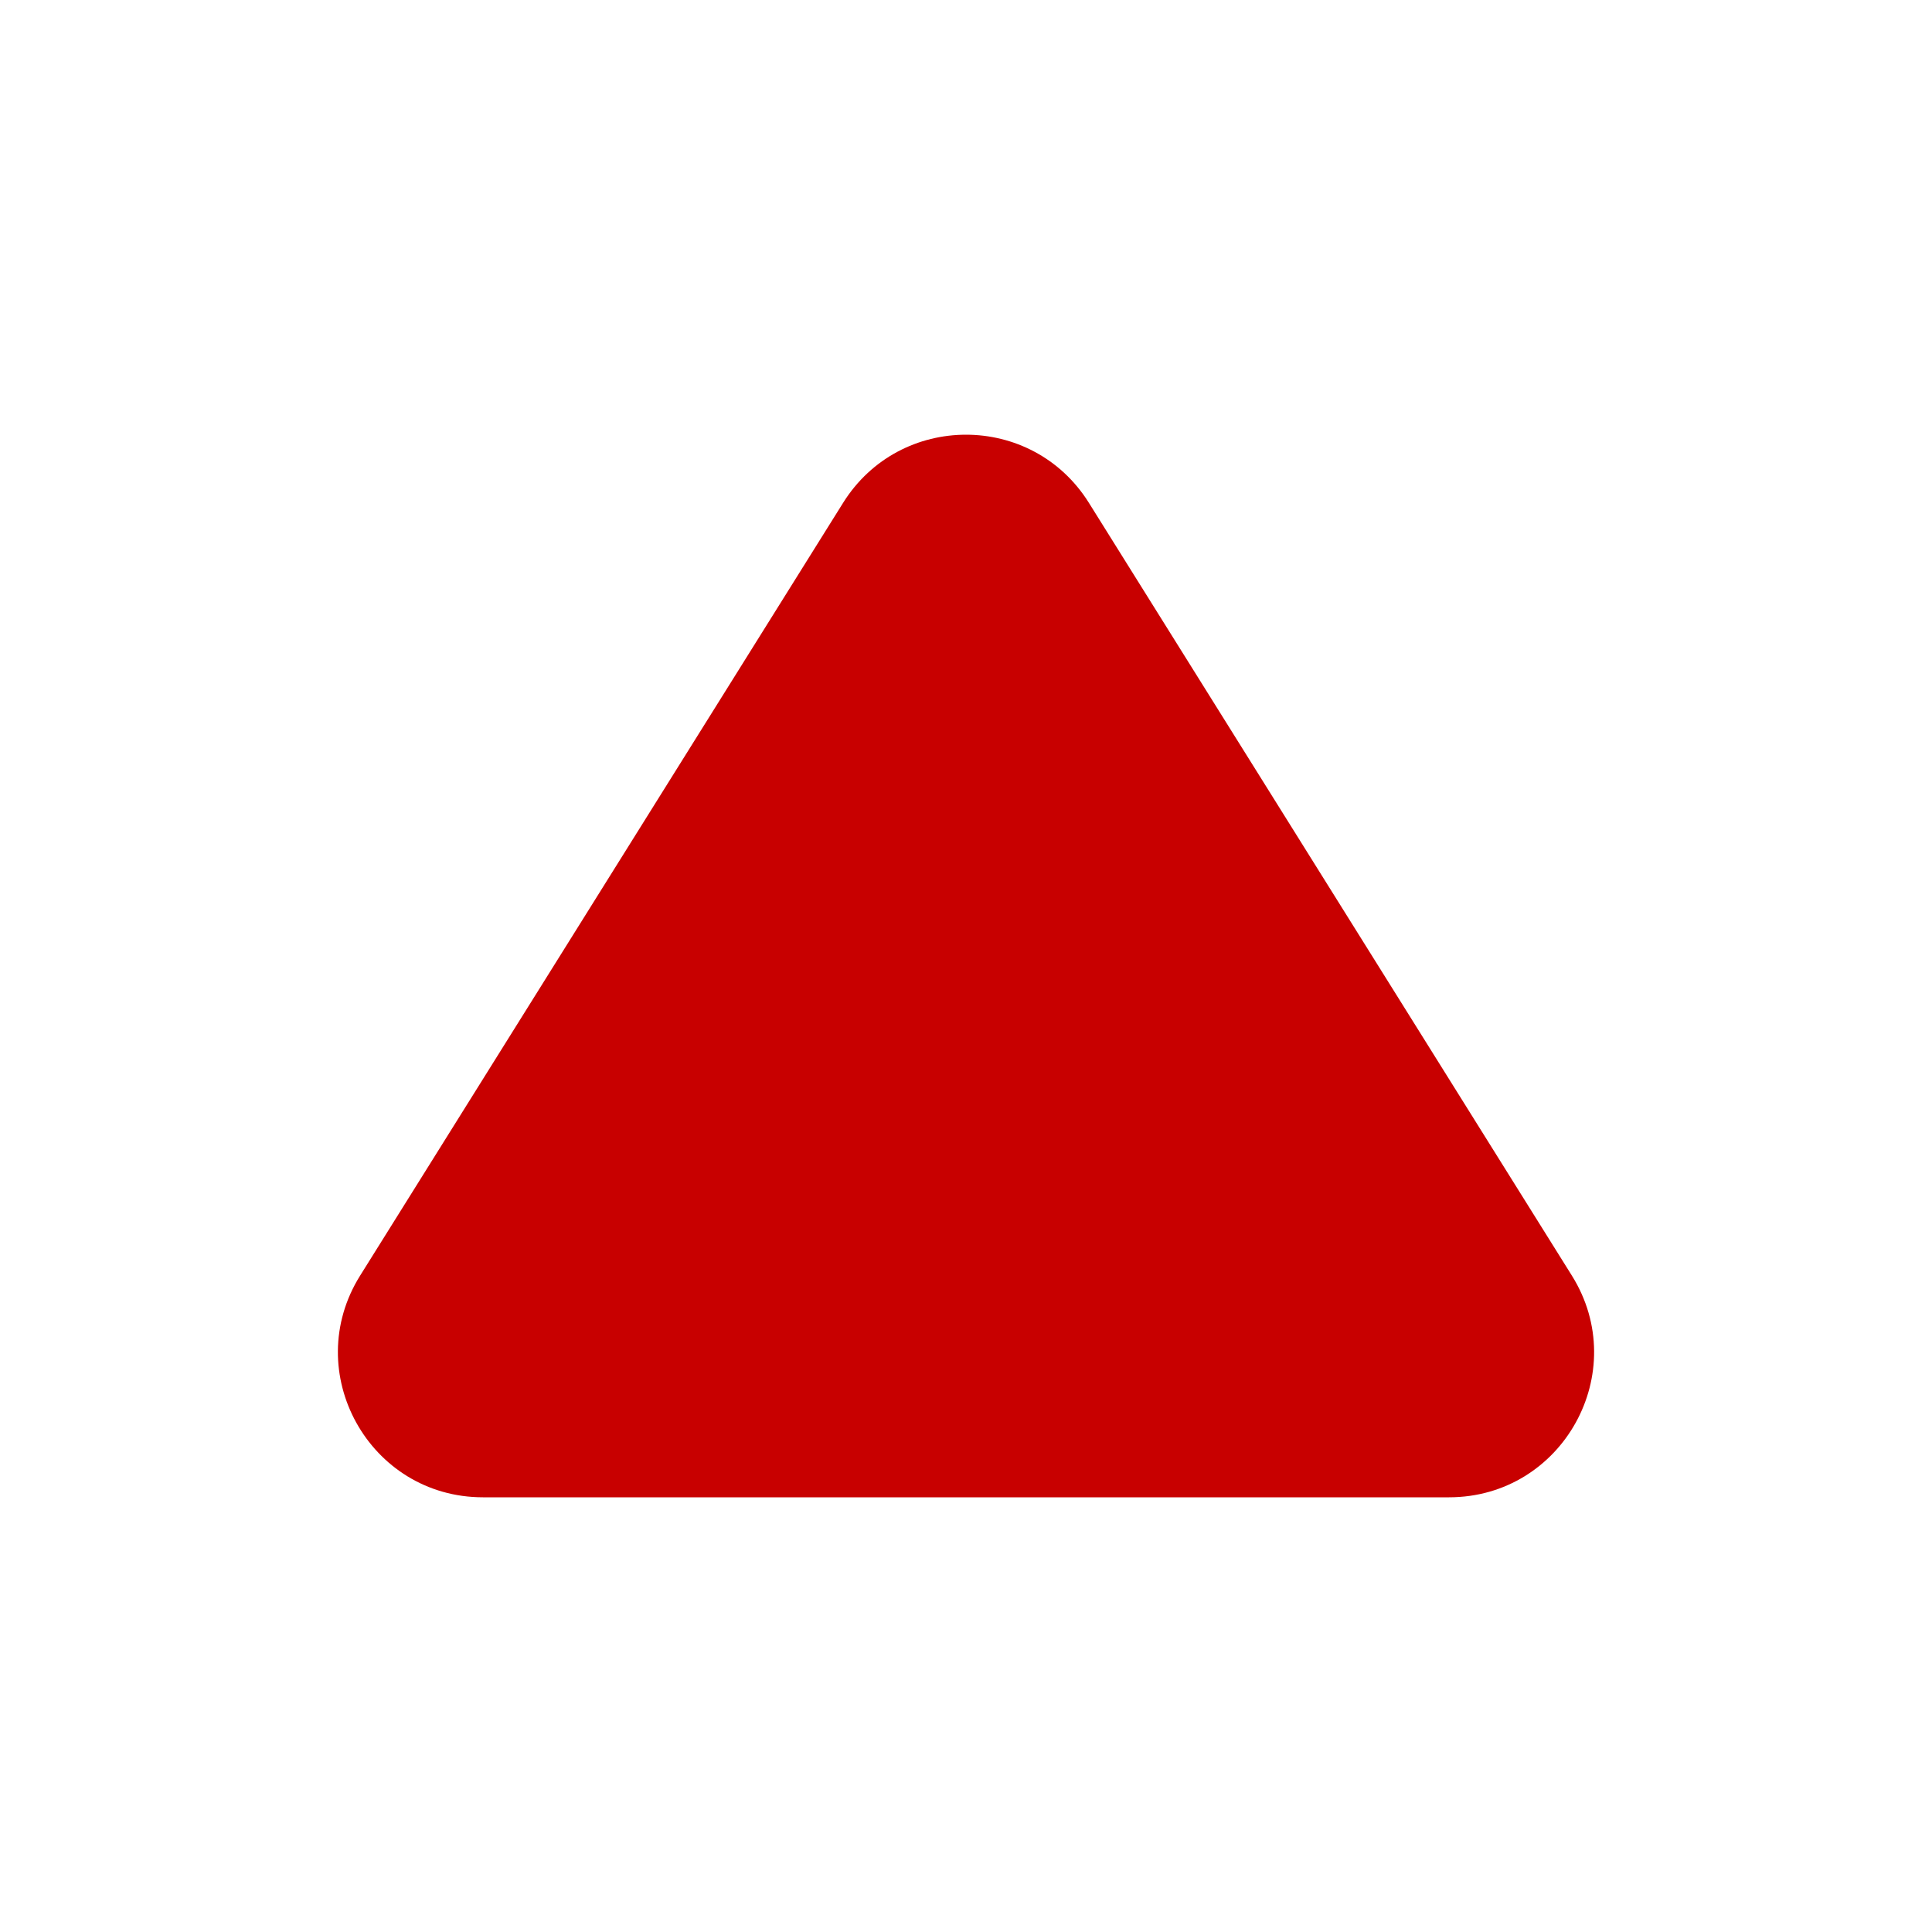
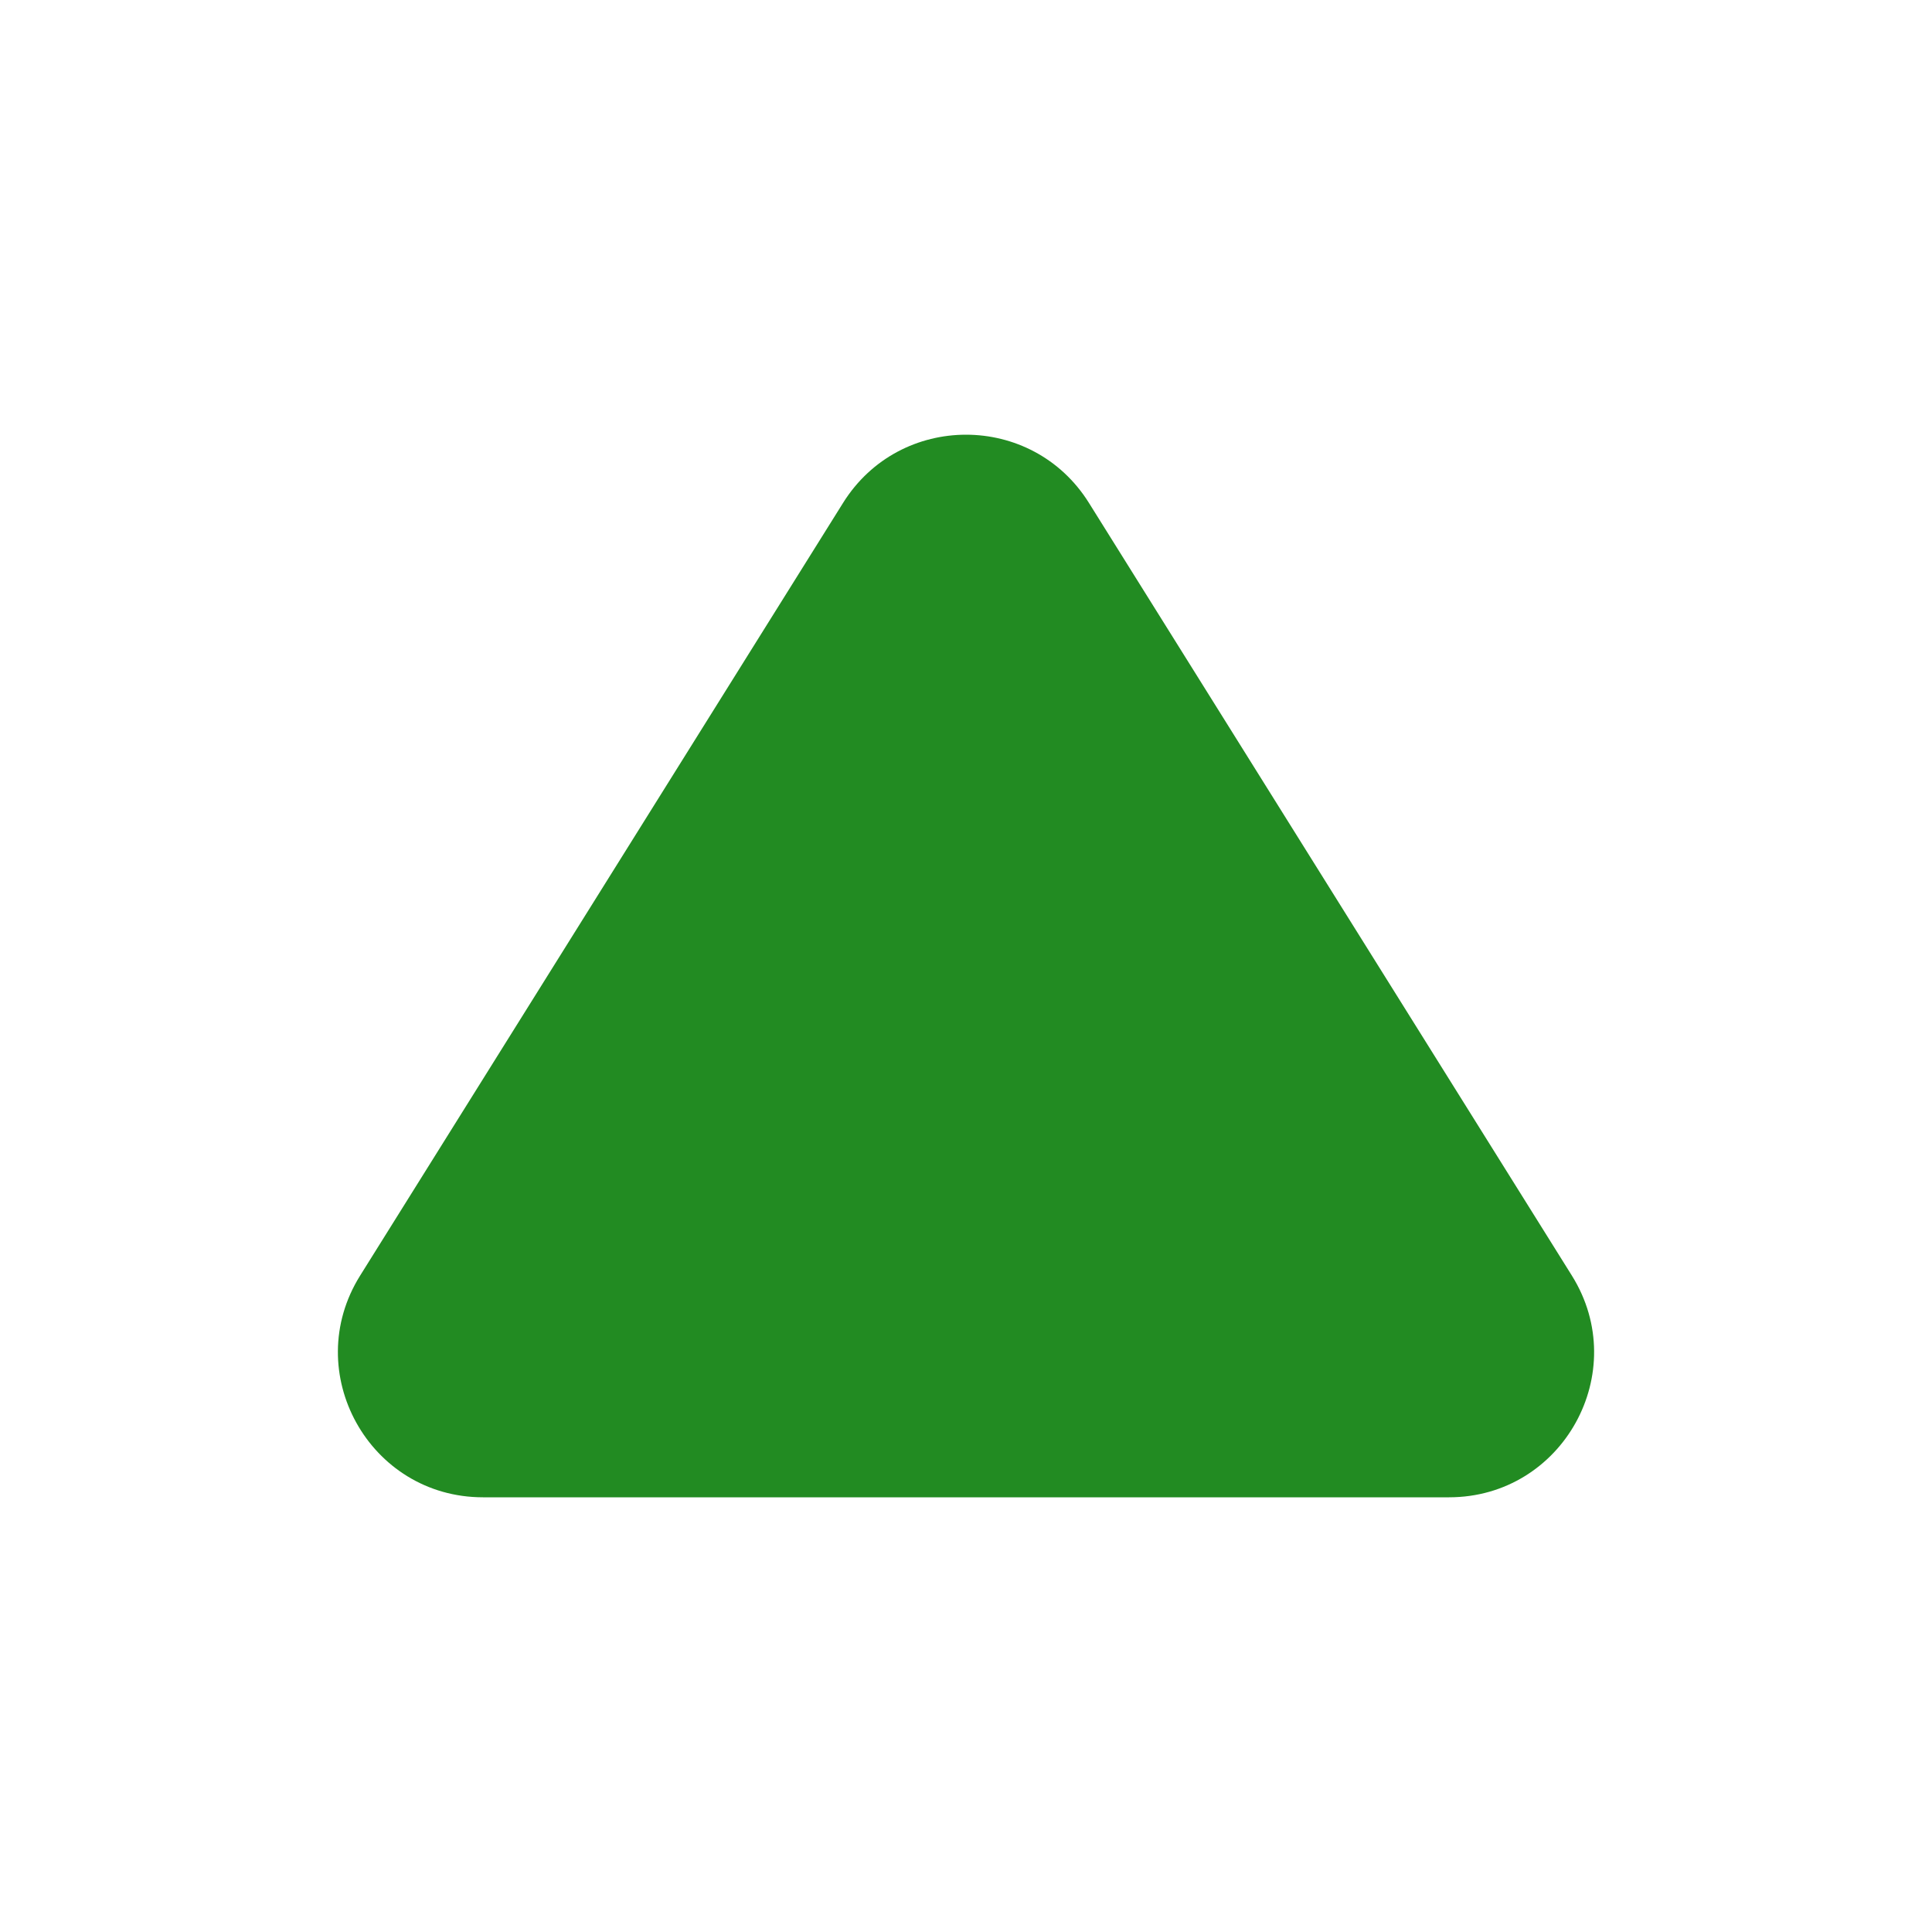
<svg xmlns="http://www.w3.org/2000/svg" width="800px" height="800px" viewBox="0 0 20 20" fill="none">
-   <path d="M11.272 5.205L16.272 13.205C16.896 14.204 16.178 15.5 15 15.5H5C3.822 15.5 3.104 14.204 3.728 13.205L8.728 5.205C9.316 4.265 10.684 4.265 11.272 5.205Z" fill="#c80000" />
+   <path d="M11.272 5.205L16.272 13.205C16.896 14.204 16.178 15.5 15 15.5H5C3.822 15.5 3.104 14.204 3.728 13.205L8.728 5.205C9.316 4.265 10.684 4.265 11.272 5.205Z" fill="#228B22" />
</svg>
